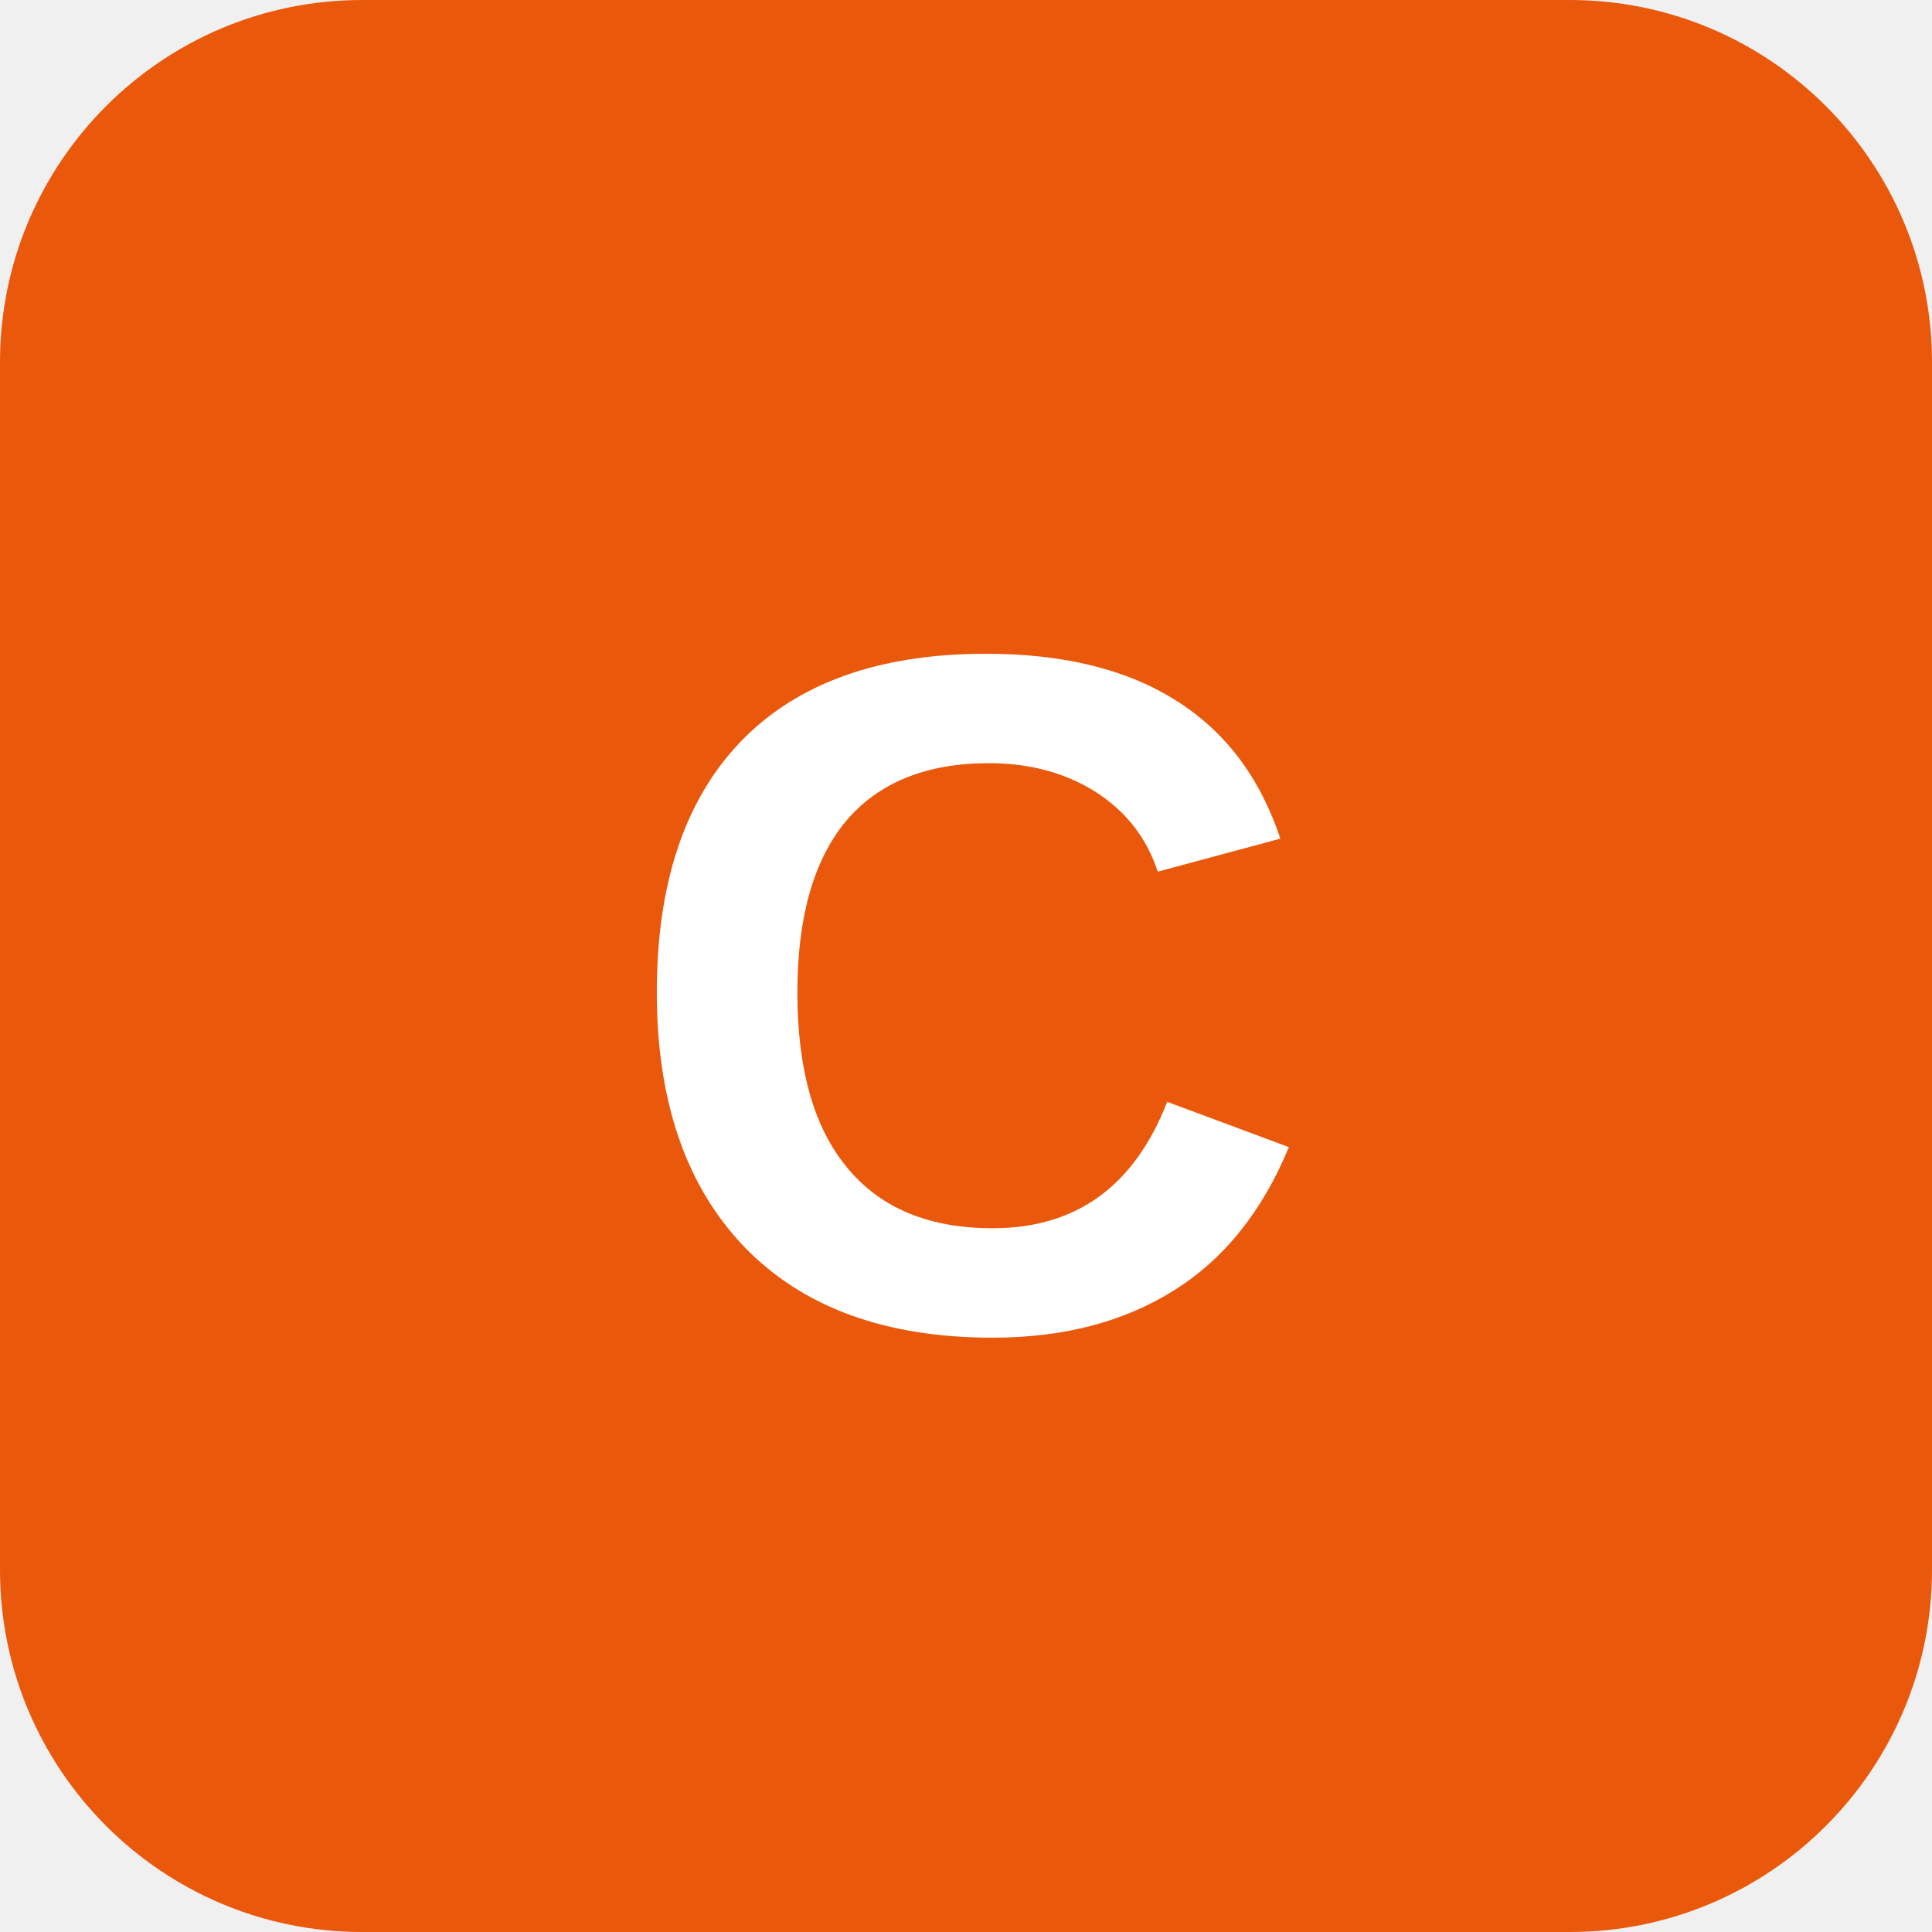
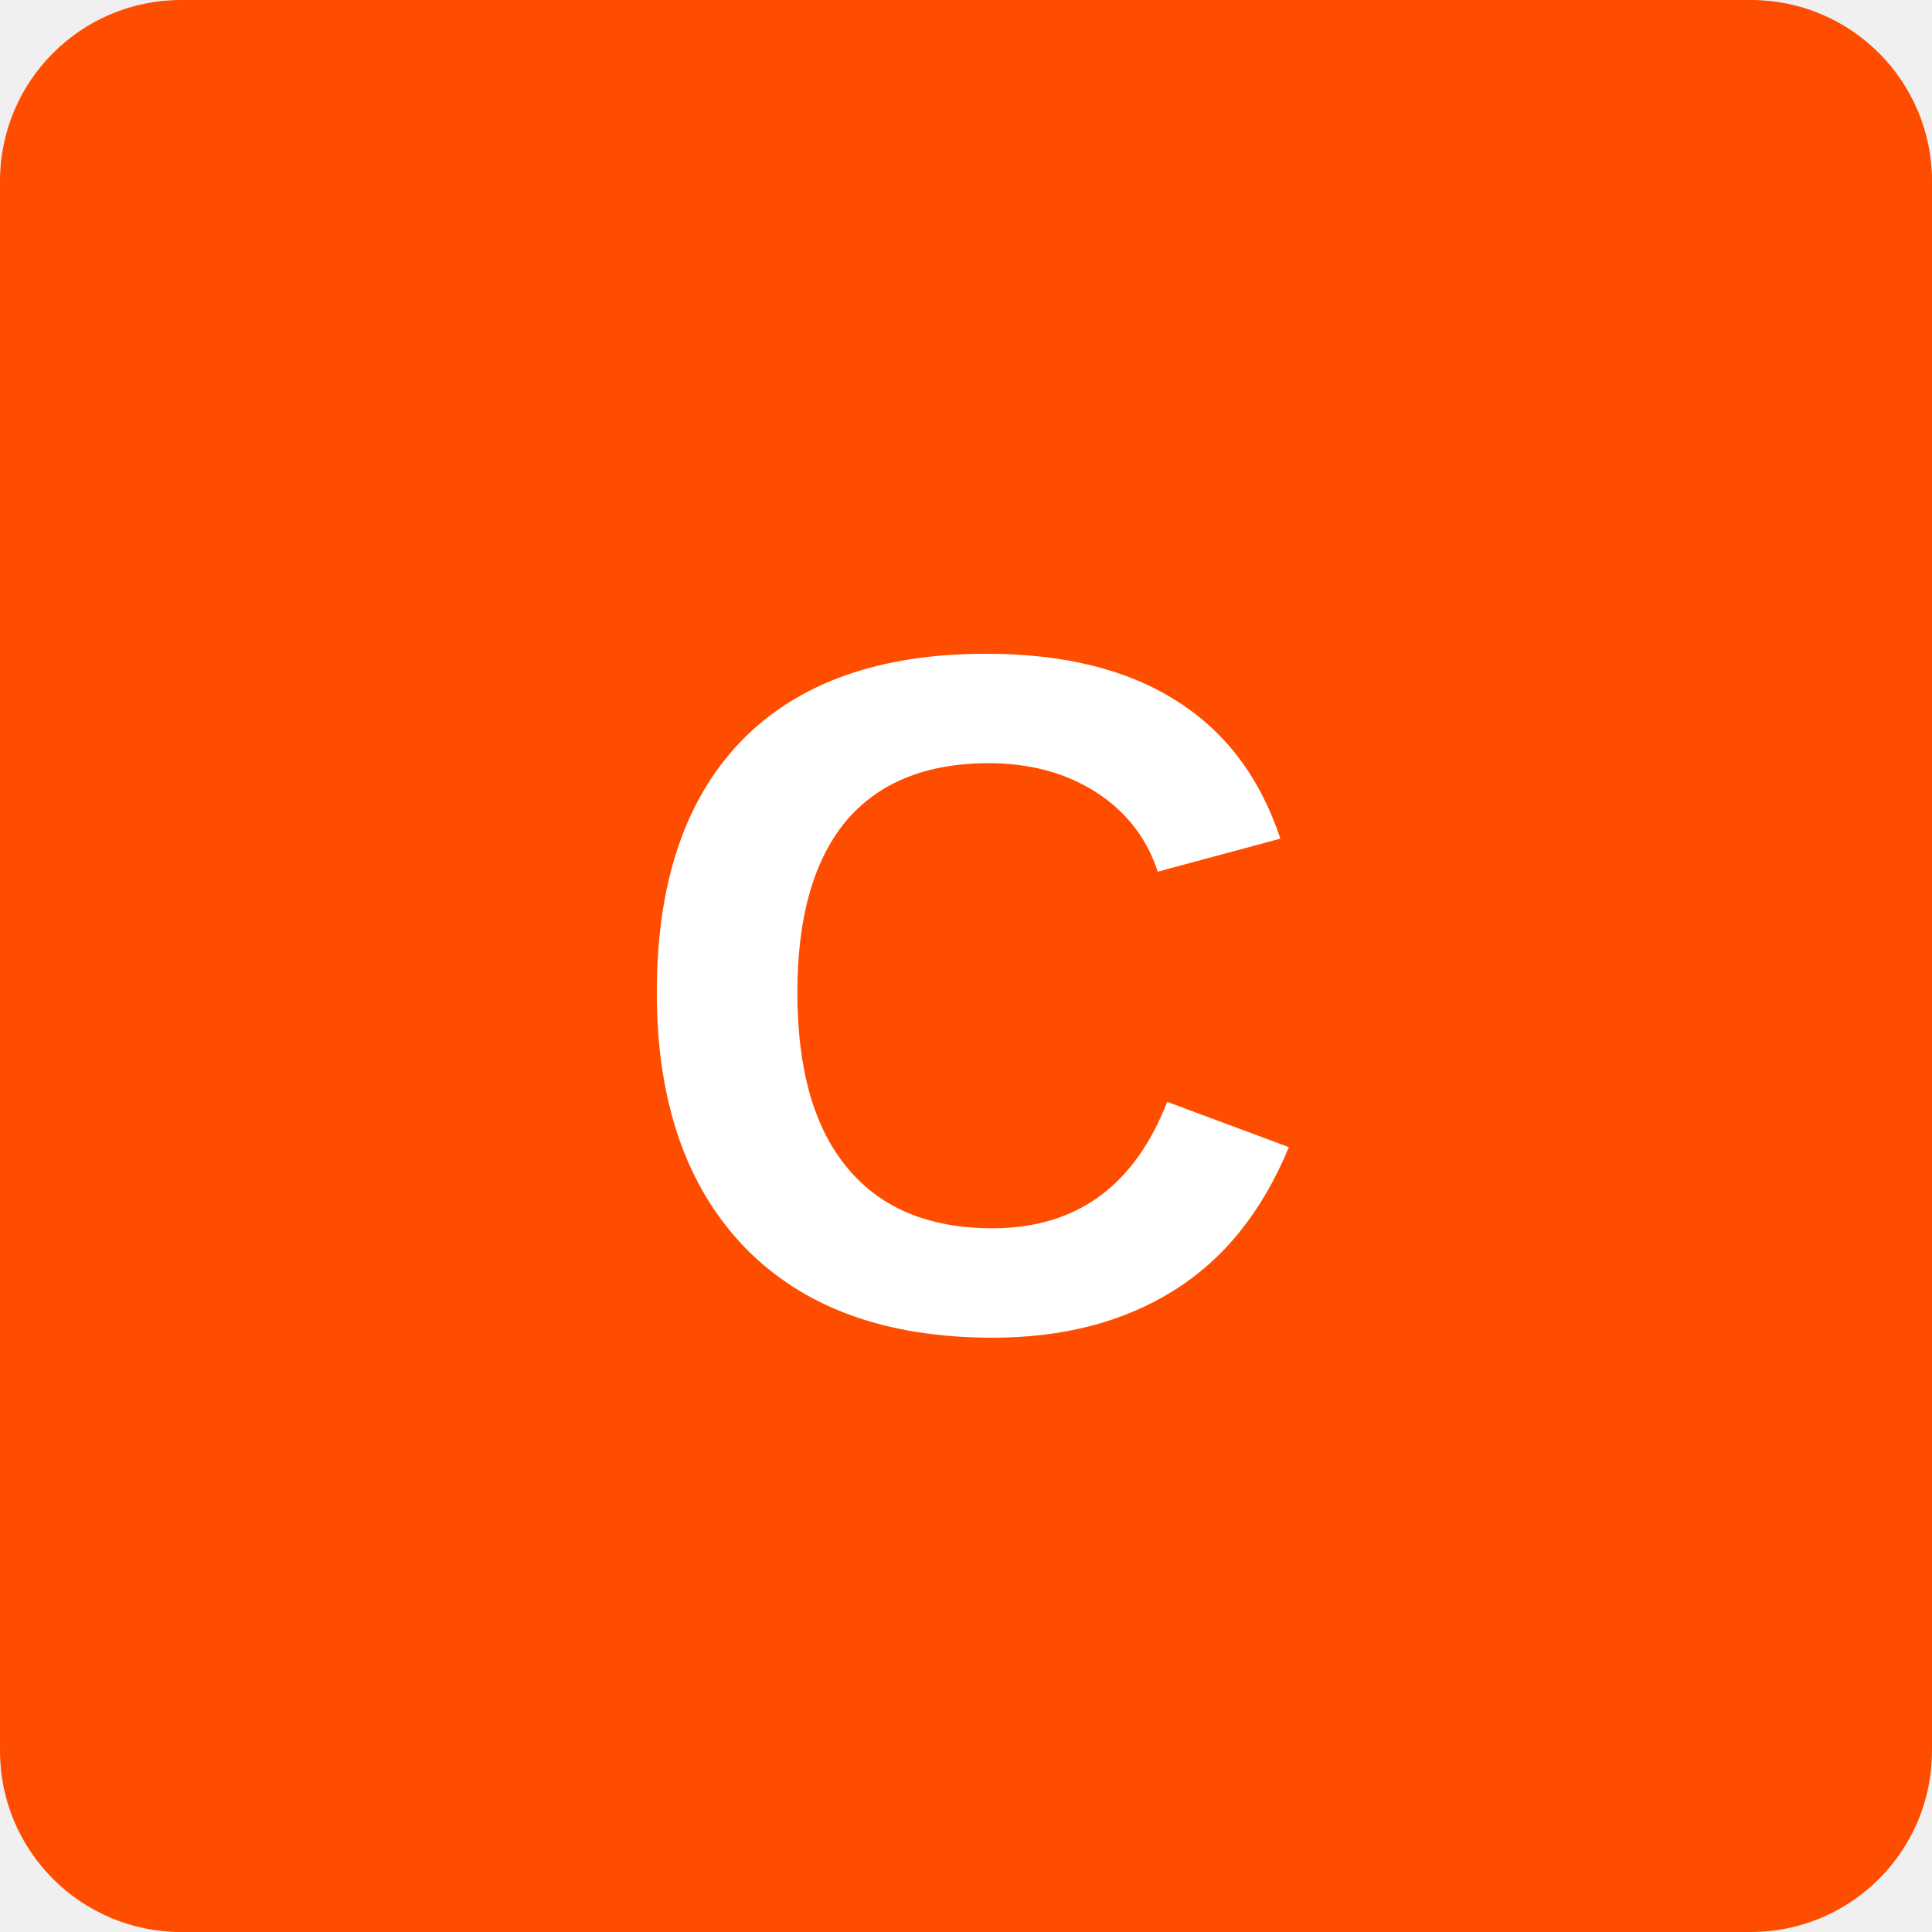
<svg xmlns="http://www.w3.org/2000/svg" viewBox="0 0 32 32">
-   <rect width="32" height="32" rx="6" fill="#ea580c" />
+   <rect width="32" height="32" rx="3" fill="#ff4d00" />
  <text x="16" y="22" text-anchor="middle" font-family="Segoe UI,Arial,sans-serif" font-size="16" font-weight="700" fill="#fff">C</text>
</svg>
